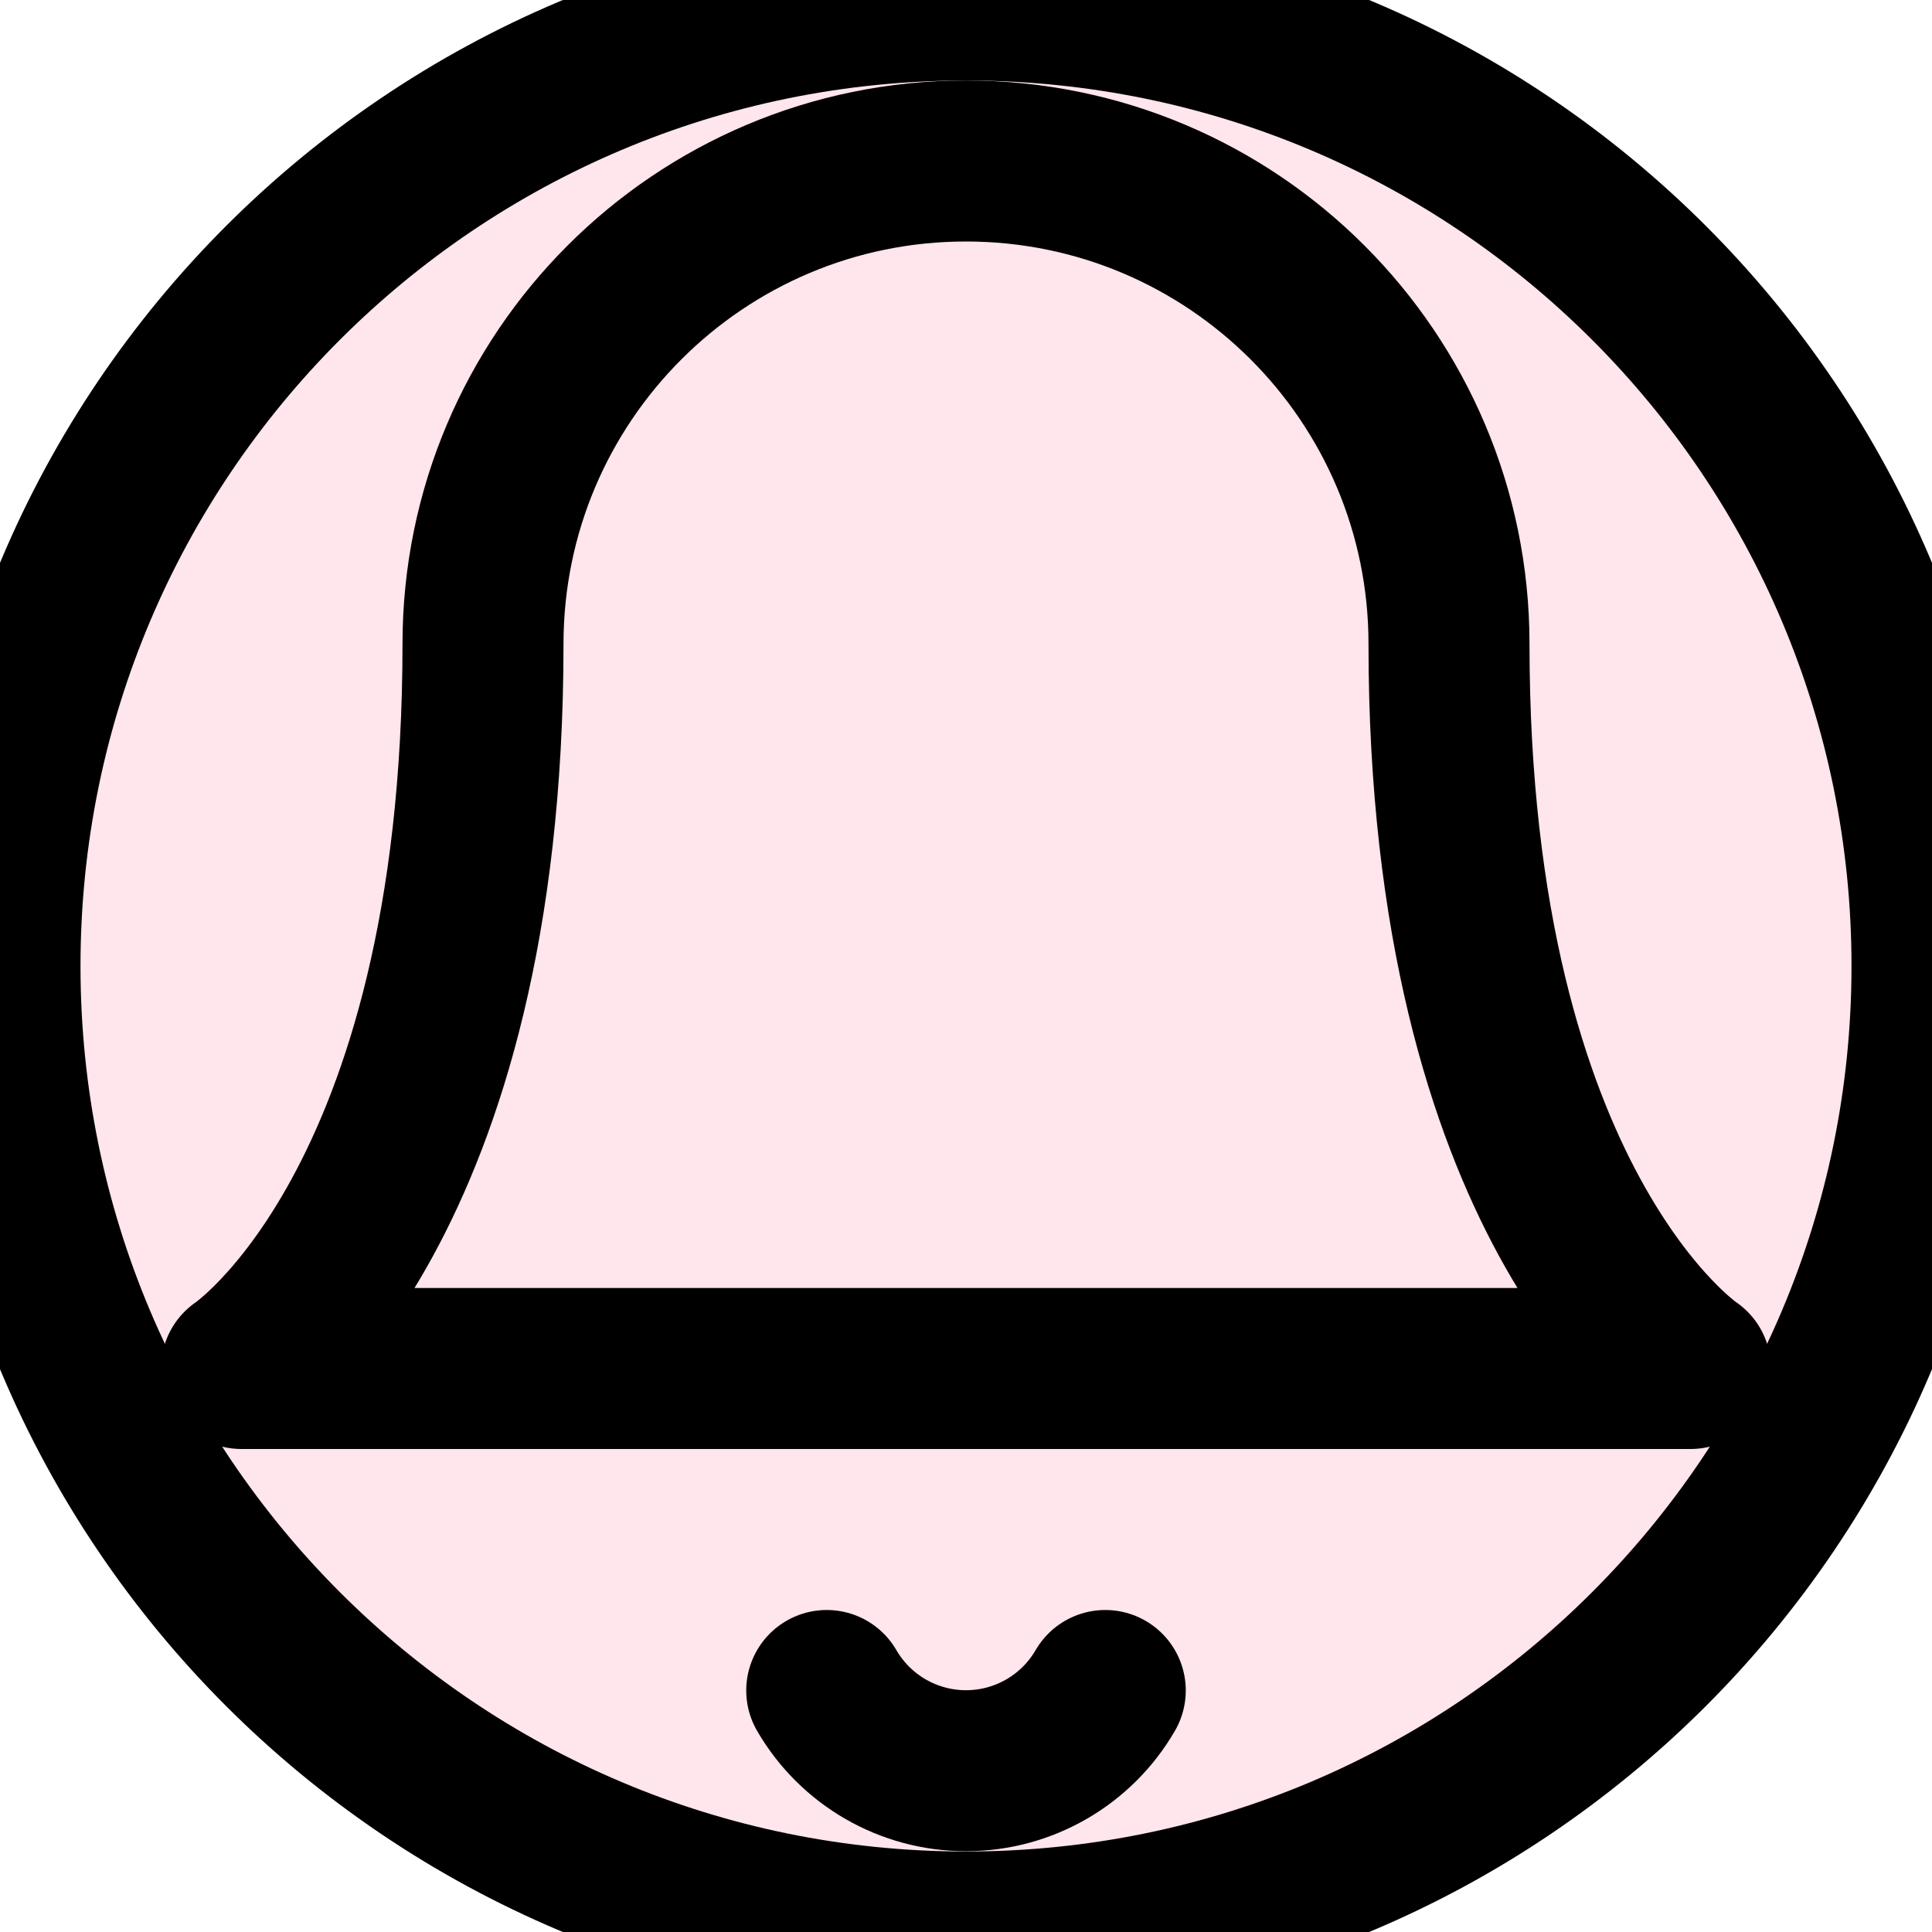
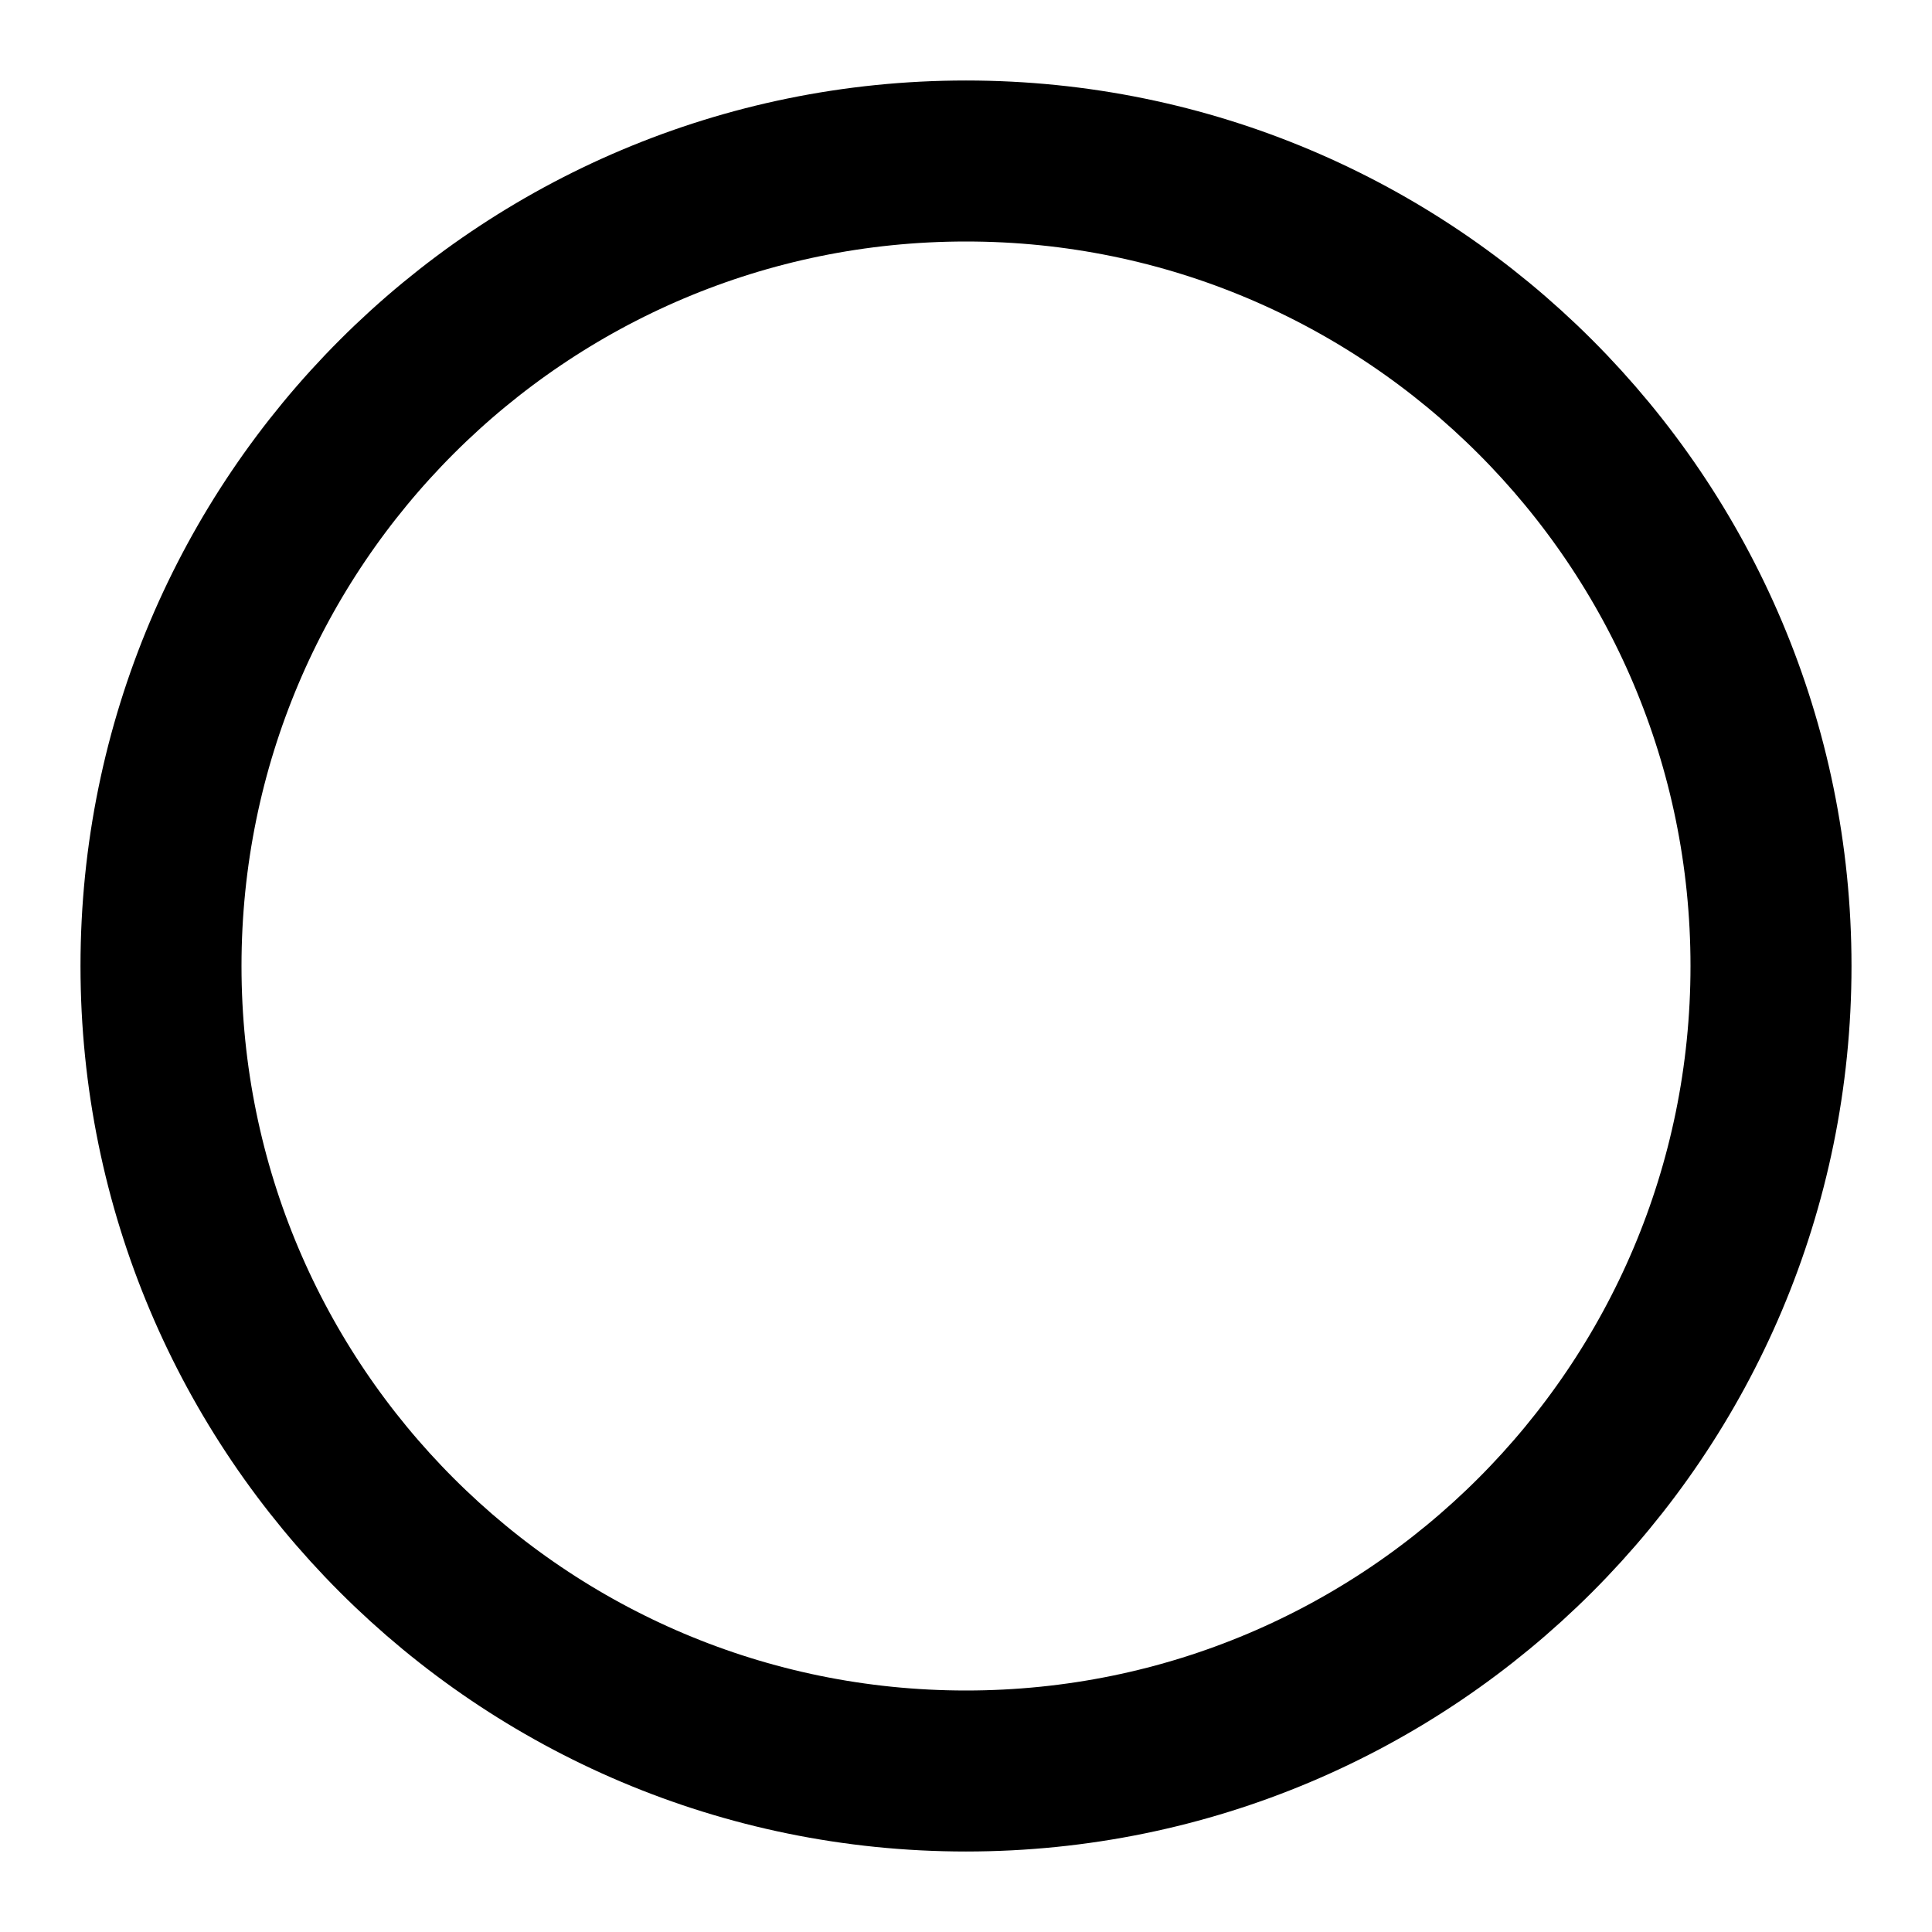
- <svg viewBox="0 0 24 24" fill="none" stroke="currentColor" stroke-width="2" stroke-linecap="round" stroke-linejoin="round">
-   <circle cx="12" cy="12" r="12" fill="#ffe5ec" />
-   <path d="M18 8A6 6 0 006 8c0 7-3 9-3 9h18s-3-2-3-9" />
-   <path d="M13.73 21a2 2 0 01-3.46 0" />
+ <svg xmlns="http://www.w3.org/2000/svg" viewBox="0 0 24 24" fill="none" stroke="currentColor" stroke-width="2" stroke-linecap="round" stroke-linejoin="round" aria-hidden="true" focusable="false">
+   <circle cx="12" cy="12" r="10" />
</svg>
